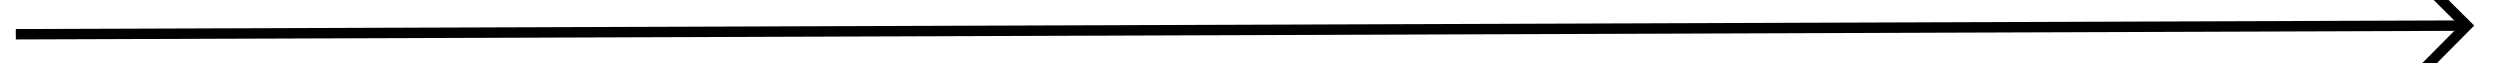
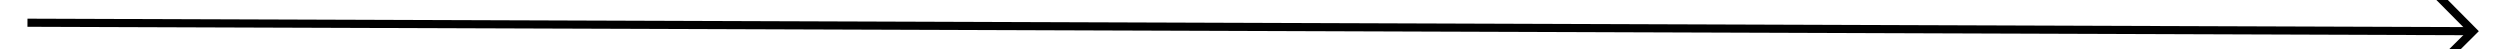
- <svg xmlns="http://www.w3.org/2000/svg" version="1.1" width="240px" height="6px" preserveAspectRatio="xMinYMid meet" viewBox="616 227  240 4">
-   <g transform="matrix(0.258819 -0.9659258 0.9659258 0.258819 324.3122 880.6518 )">
-     <path d="M 847.946 223.854  L 852.593 228.5  L 847.946 233.146  L 848.654 233.854  L 853.654 228.854  L 854.007 228.5  L 853.654 228.146  L 848.654 223.146  L 847.946 223.854  Z " fill-rule="nonzero" fill="#000000" stroke="none" transform="matrix(0.2622242 0.965007 -0.965007 0.2622242 763.507 -541.6634 )" />
-     <path d="M 618 228.5  L 853 228.5  " stroke-width="1" stroke="#000000" fill="none" transform="matrix(0.2622242 0.965007 -0.965007 0.2622242 763.507 -541.6634 )" />
+ <svg xmlns="http://www.w3.org/2000/svg" version="1.1" width="308px" height="6px" preserveAspectRatio="xMinYMid meet" viewBox="360 225  308 4">
+   <g transform="matrix(0.6427876 -0.7660444 0.7660444 0.6427876 9.71508 474.8341 )">
+     <path d="M 658.946 222.854  L 663.593 227.5  L 658.946 232.146  L 659.654 232.854  L 664.654 227.854  L 665.007 227.5  L 664.654 227.146  L 659.654 222.146  L 658.946 222.854  Z " fill-rule="nonzero" fill="#000000" stroke="none" transform="matrix(0.6401388 0.7682593 -0.7682593 0.6401388 359.7477 -313.0169 )" />
+     <path d="M 363 227.5  L 664 227.5  " stroke-width="1" stroke="#000000" fill="none" transform="matrix(0.6401388 0.7682593 -0.7682593 0.6401388 359.7477 -313.0169 )" />
  </g>
</svg>
